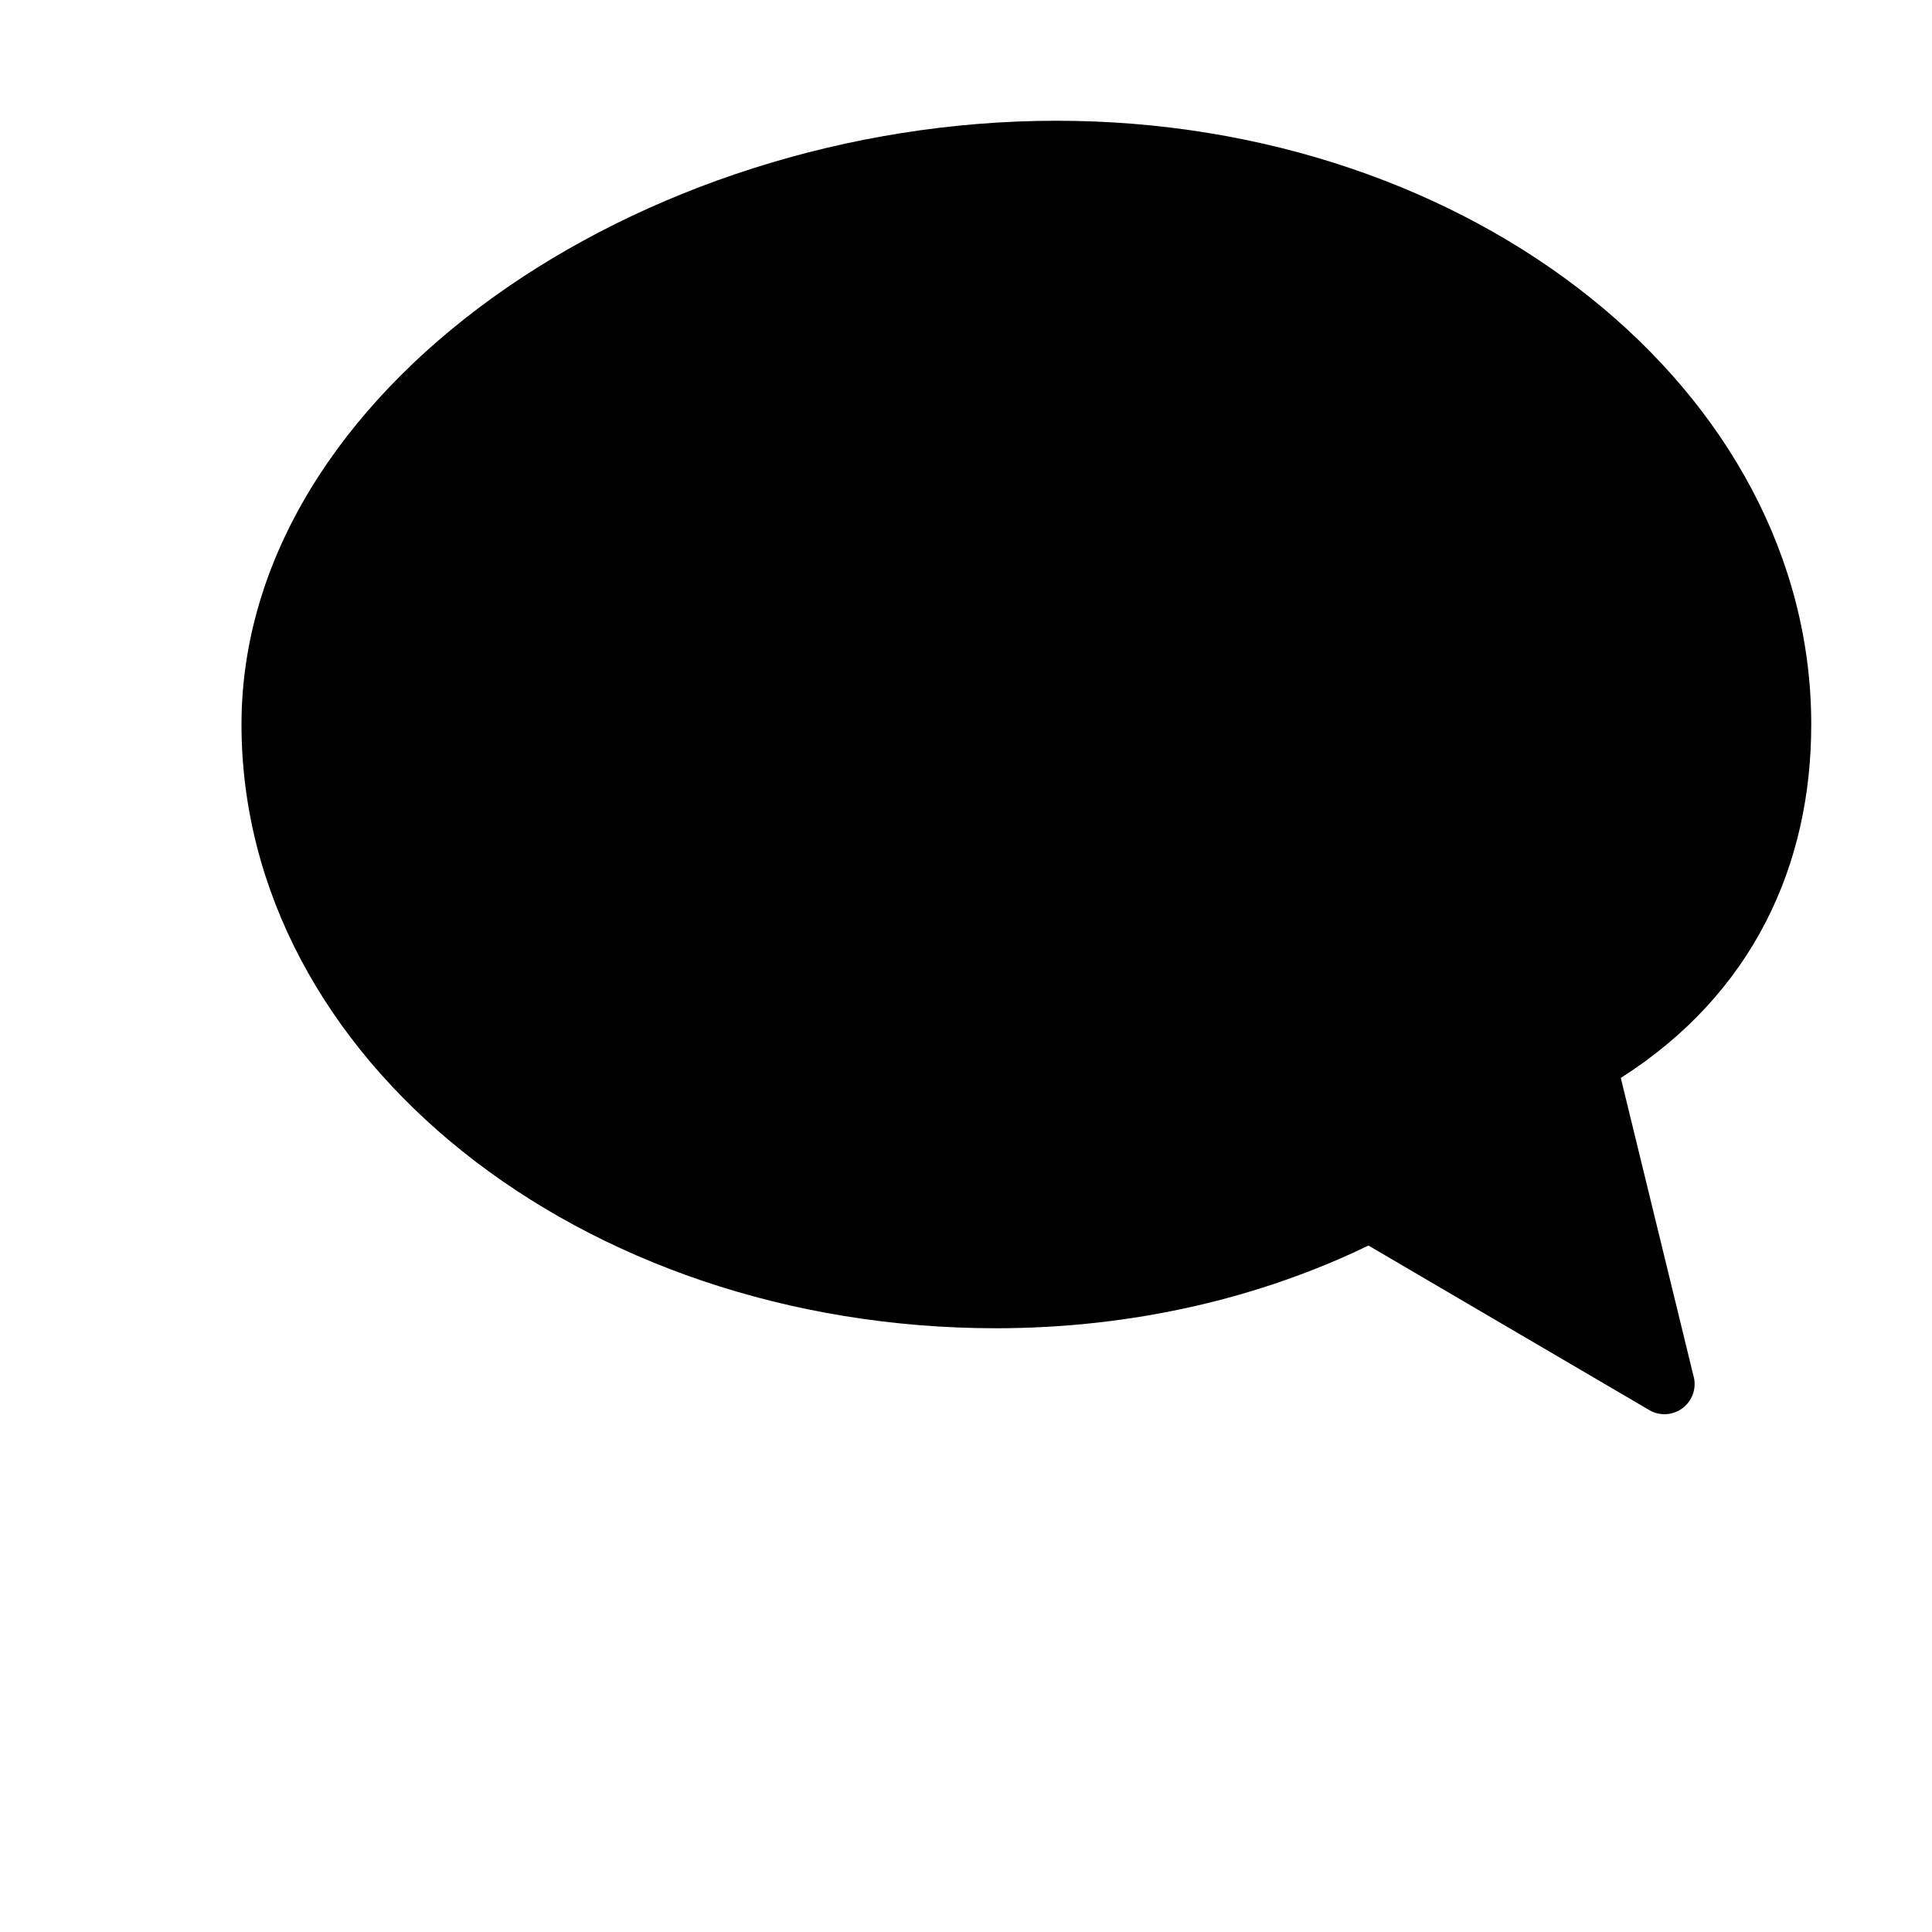
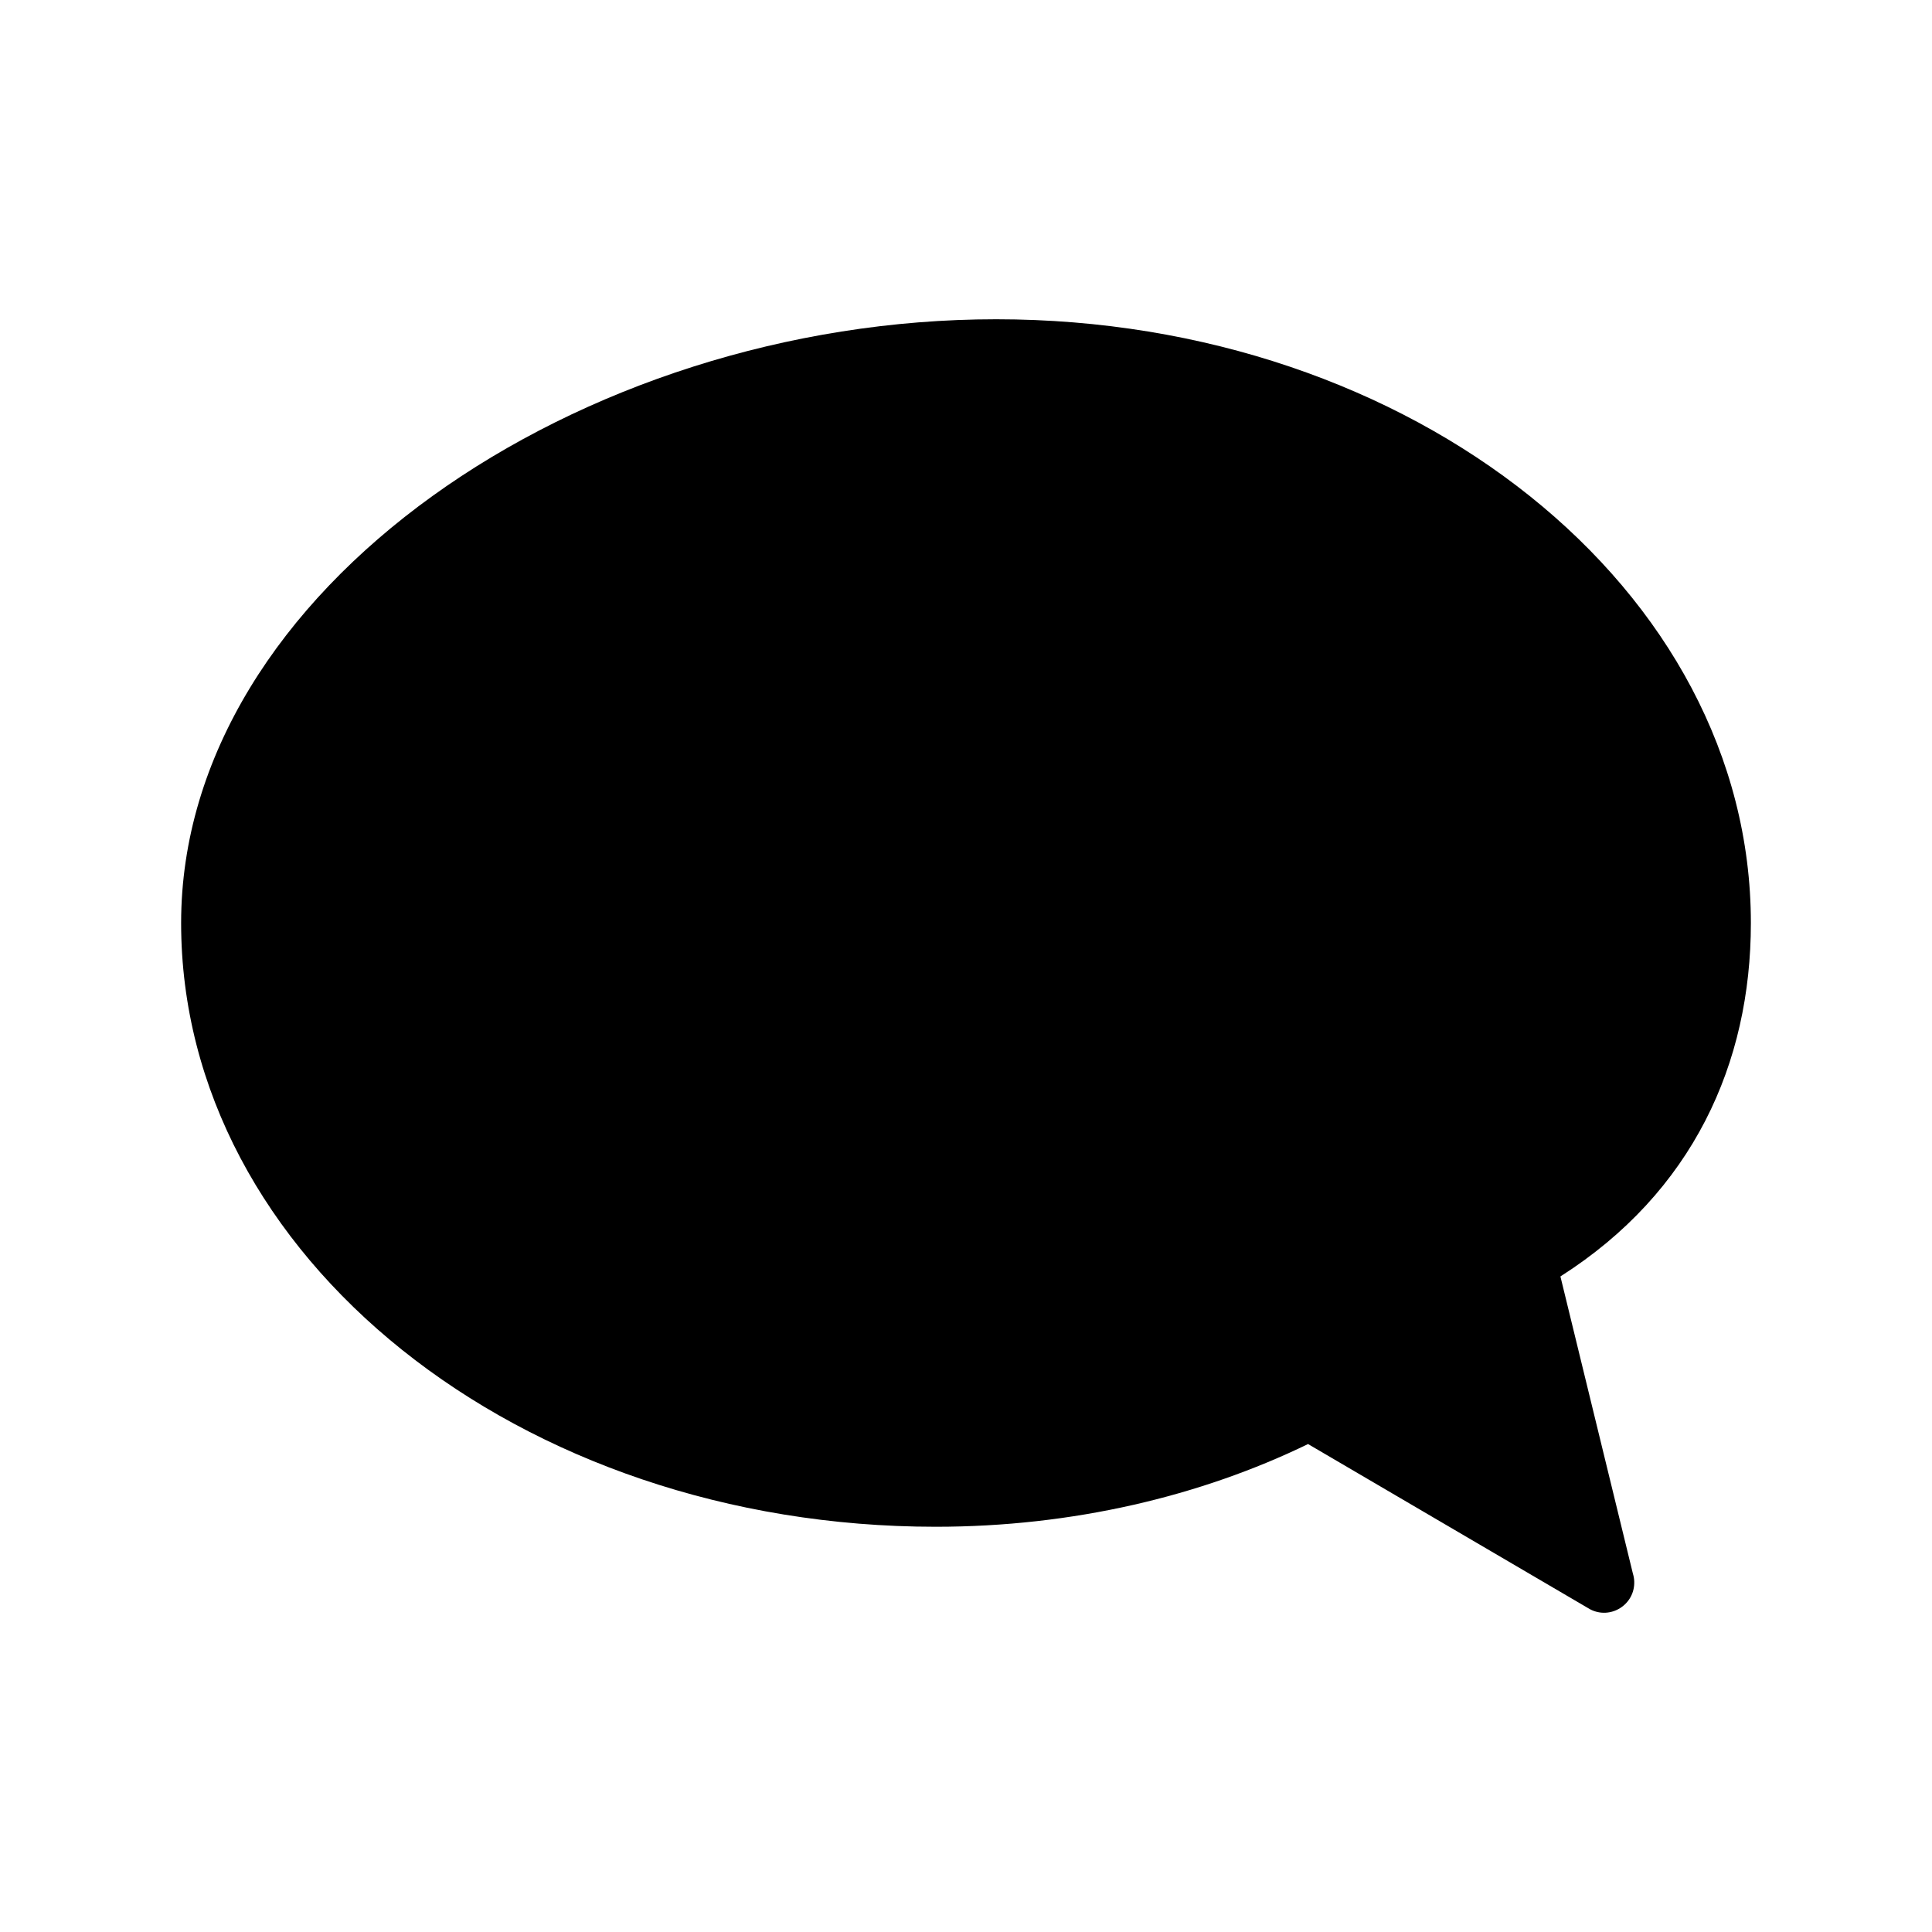
<svg xmlns="http://www.w3.org/2000/svg" viewBox="0 0 64 64" width="64" height="64" fill="currentColor">
-   <path d="M8 24c0 11.046 11.193 20 24.999 20 4.539 0 8.78-1.016 12.332-2.74l9.34 5.472a1 1 0 0 0 1.42-1.184l-2.4-9.84C58.077 32.914 60 28.648 60 24c0-11.046-11.193-20-25-20S8 12.954 8 24z" />
+   <path d="M 6 30.576 C 6 41.622 17.193 50.576 30.999 50.576 C 35.538 50.576 39.779 49.56 43.331 47.836 L 52.671 53.308 C 53.352 53.667 54.166 53.154 54.136 52.384 C 54.133 52.296 54.117 52.209 54.091 52.124 L 51.691 42.284 C 56.077 39.49 58 35.224 58 30.576 C 58 19.53 46.807 10.576 33 10.576 C 19.193 10.576 6 19.53 6 30.576 Z" />
</svg>
